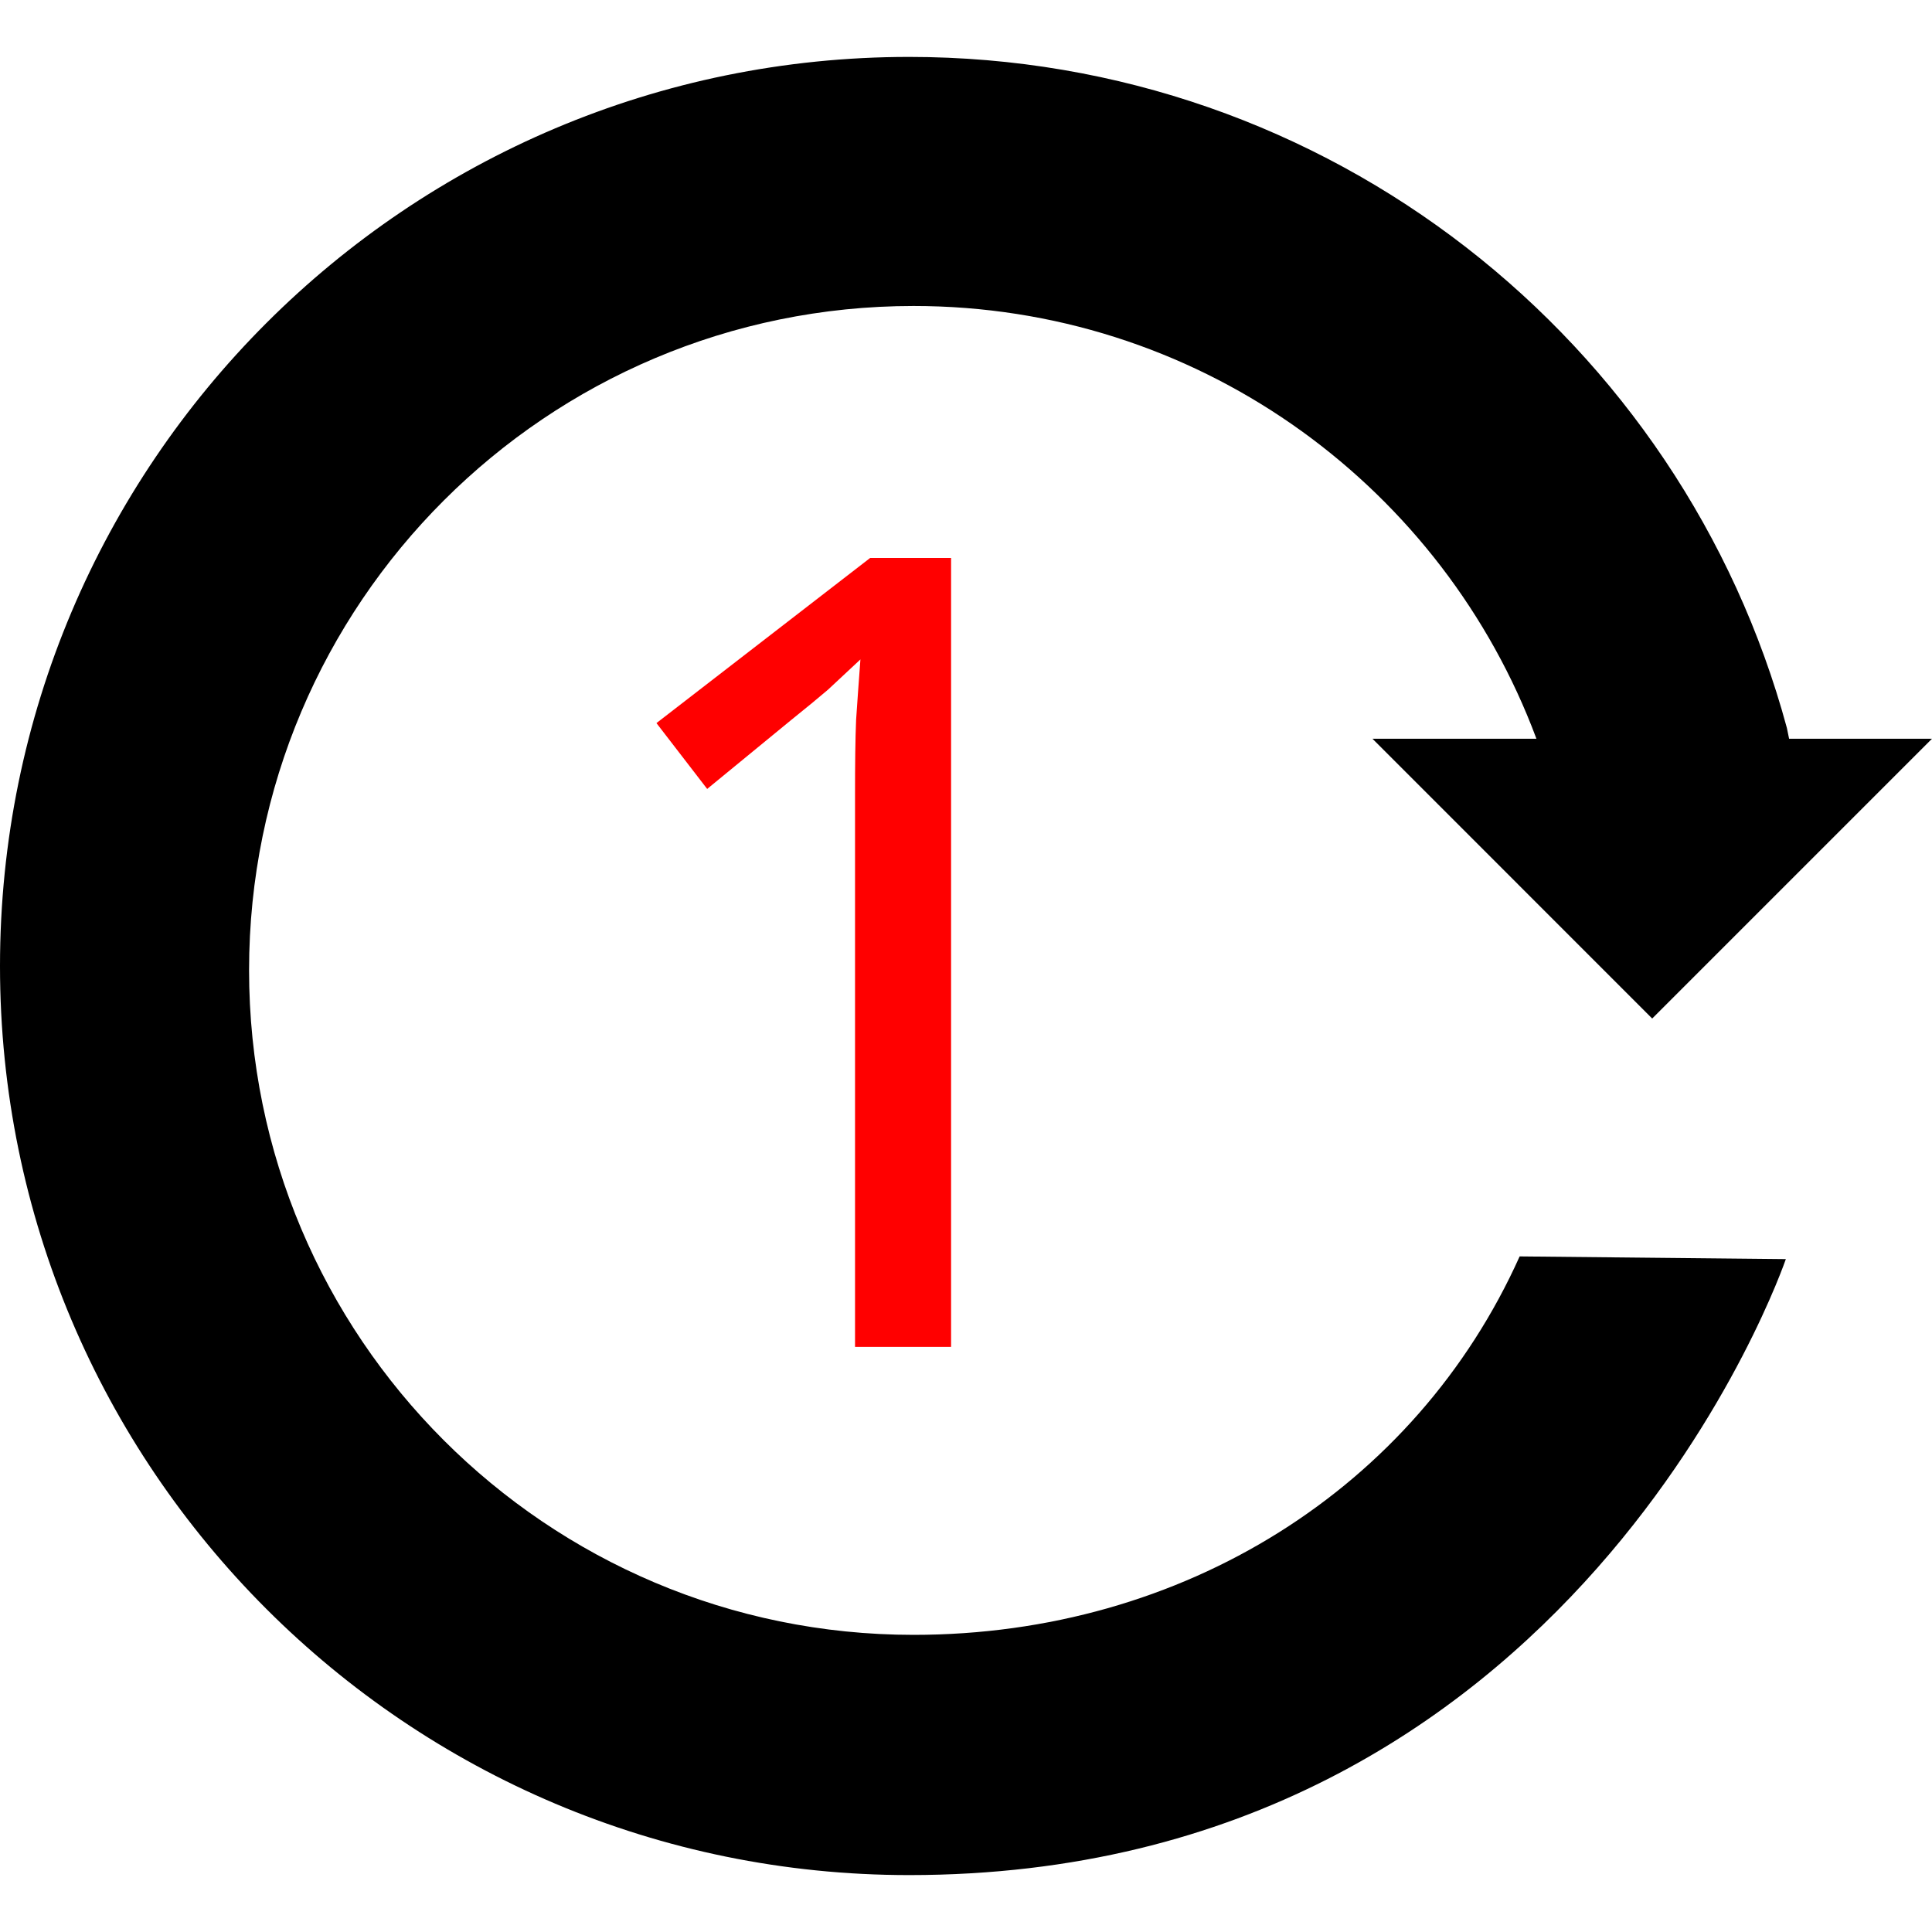
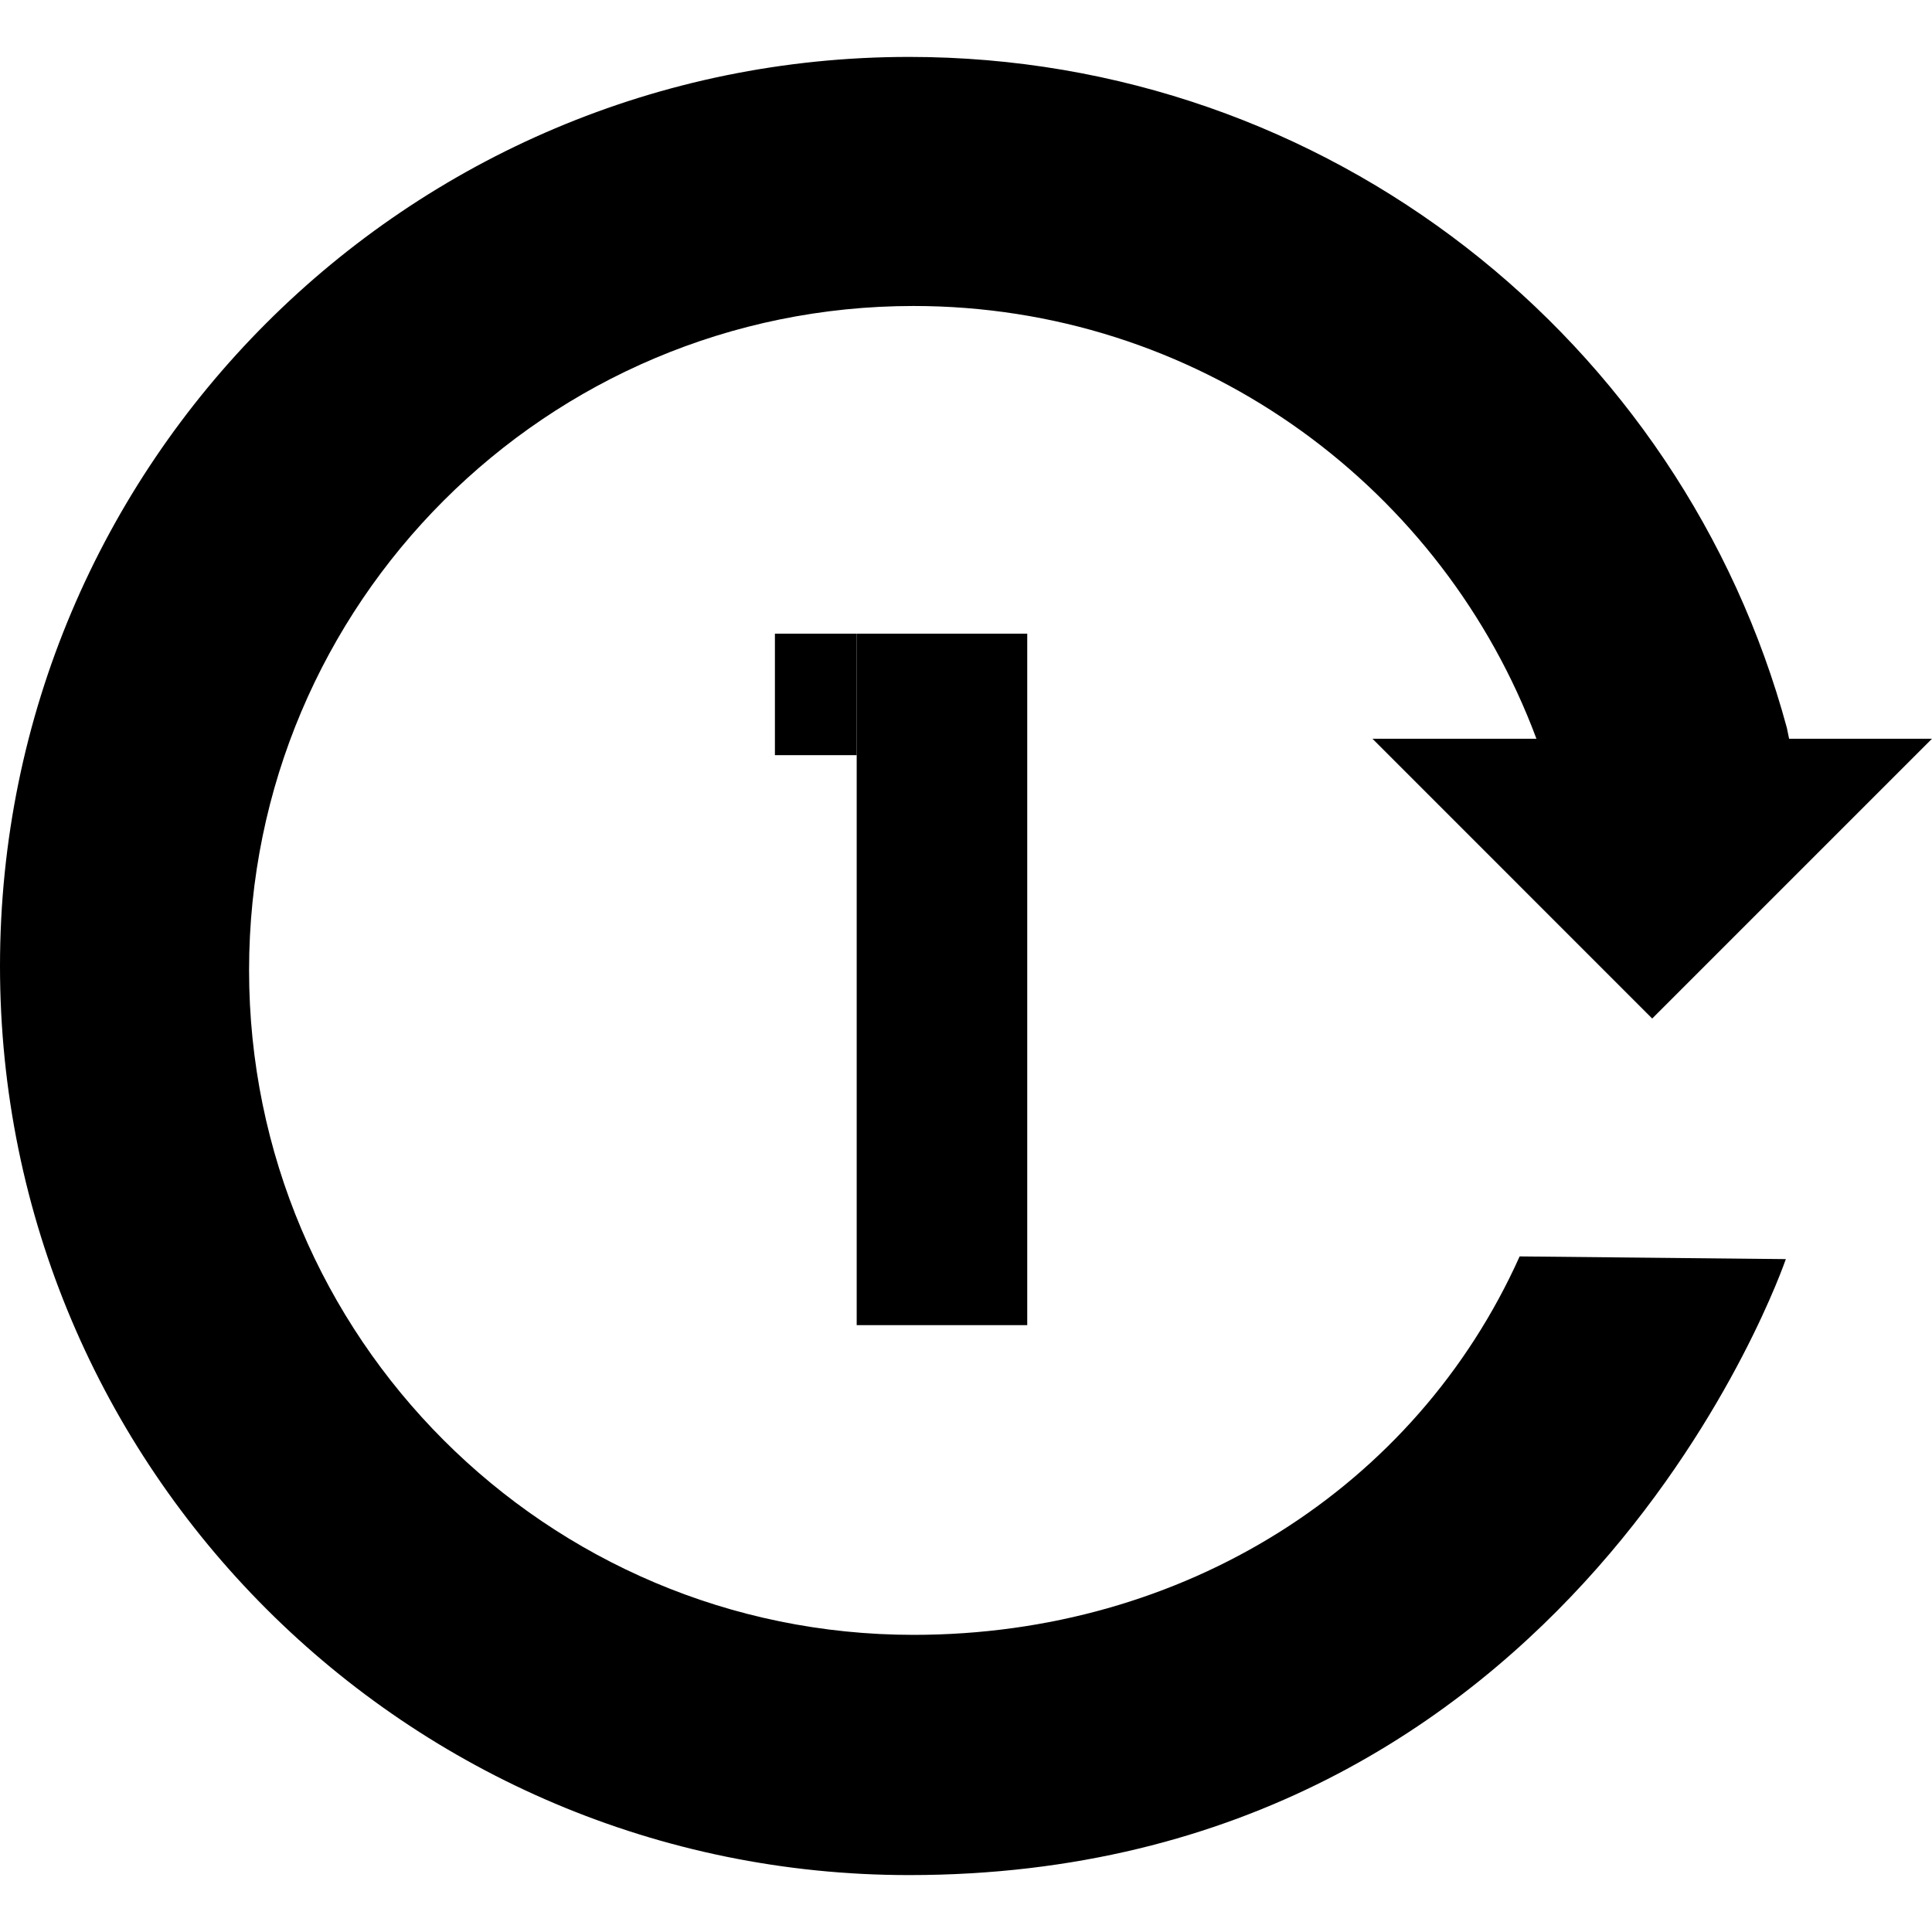
<svg xmlns="http://www.w3.org/2000/svg" version="1.1" id="Capa_1" x="0px" y="0px" viewBox="0 0 27.971 27.971" style="enable-background:new 0 0 27.971 27.971;" xml:space="preserve">
-   <defs id="defs1574" />
-   <g id="g1539">
+   <defs id="defs872" />
+   <g id="g837">
    <g id="c189_arrow">
-       <path d="M23.92,14.746l-4.05-4.051h2.374l-0.068-0.177c-1.407-3.561-4.882-6.088-8.95-6.088c-5.312,0-9.62,4.307-9.62,9.616    c0,5.316,4.308,9.623,9.62,9.623c3.907,0,7.271-2.128,8.775-5.479l3.854,0.039c-0.013,0.03-3.032,8.918-12.693,8.918    C5.893,27.148,0,21.254,0,13.987C0,6.715,5.893,0.824,13.161,0.824c6.08,0,11.195,4.116,12.709,9.715l0.032,0.156h2.069    L23.92,14.746z" id="path1535" />
+       <path d="M23.92,14.746l-4.05-4.051h2.374l-0.068-0.177c-1.407-3.561-4.882-6.088-8.95-6.088c-5.312,0-9.62,4.307-9.62,9.616    c0,5.316,4.308,9.623,9.62,9.623c3.907,0,7.271-2.128,8.775-5.479l3.854,0.039c-0.013,0.03-3.032,8.918-12.693,8.918    C5.893,27.148,0,21.254,0,13.987C0,6.715,5.893,0.824,13.161,0.824c6.08,0,11.195,4.116,12.709,9.715l0.032,0.156h2.069    L23.92,14.746z" id="path833" style="fill:#000000;fill-opacity:1" />
    </g>
    <g id="Capa_1_105_">
	</g>
  </g>
-   <g id="g1541">
+   <g id="g839">
</g>
-   <g id="g1543">
+   <g id="g841">
</g>
-   <g id="g1545">
+   <g id="g843">
</g>
-   <g id="g1547">
+   <g id="g845">
</g>
-   <g id="g1549">
+   <g id="g847">
</g>
-   <g id="g1551">
+   <g id="g849">
</g>
-   <g id="g1553">
+   <g id="g851">
</g>
-   <g id="g1555">
+   <g id="g853">
</g>
-   <g id="g1557">
+   <g id="g855">
</g>
-   <g id="g1559">
+   <g id="g857">
</g>
-   <g id="g1561">
+   <g id="g859">
</g>
-   <g id="g1563">
+   <g id="g861">
</g>
-   <g id="g1565">
+   <g id="g863">
</g>
-   <g id="g1567">
+   <g id="g865">
</g>
-   <g id="g1569">
+   <g id="g867">
</g>
-   <text xml:space="preserve" style="font-style:normal;font-weight:normal;font-size:16px;line-height:1.25;font-family:sans-serif;fill:#ff0000;fill-opacity:1;stroke:none" x="8.082" y="19.499" id="text1580">
-     <tspan id="tspan1578" x="8.082" y="19.499" style="font-size:16px;fill:#ff0000;fill-opacity:1">1</tspan>
-   </text>
+   <g id="g884">
+     <rect style="fill:#000000;fill-opacity:1;fill-rule:evenodd" id="rect878" width="2.469" height="10.011" x="12.403" y="9.174" />
+     <rect style="fill:#000000;fill-opacity:1;fill-rule:evenodd;stroke-width:0.872" id="rect880" width="1.184" height="1.759" x="11.219" y="9.174" />
+   </g>
</svg>
